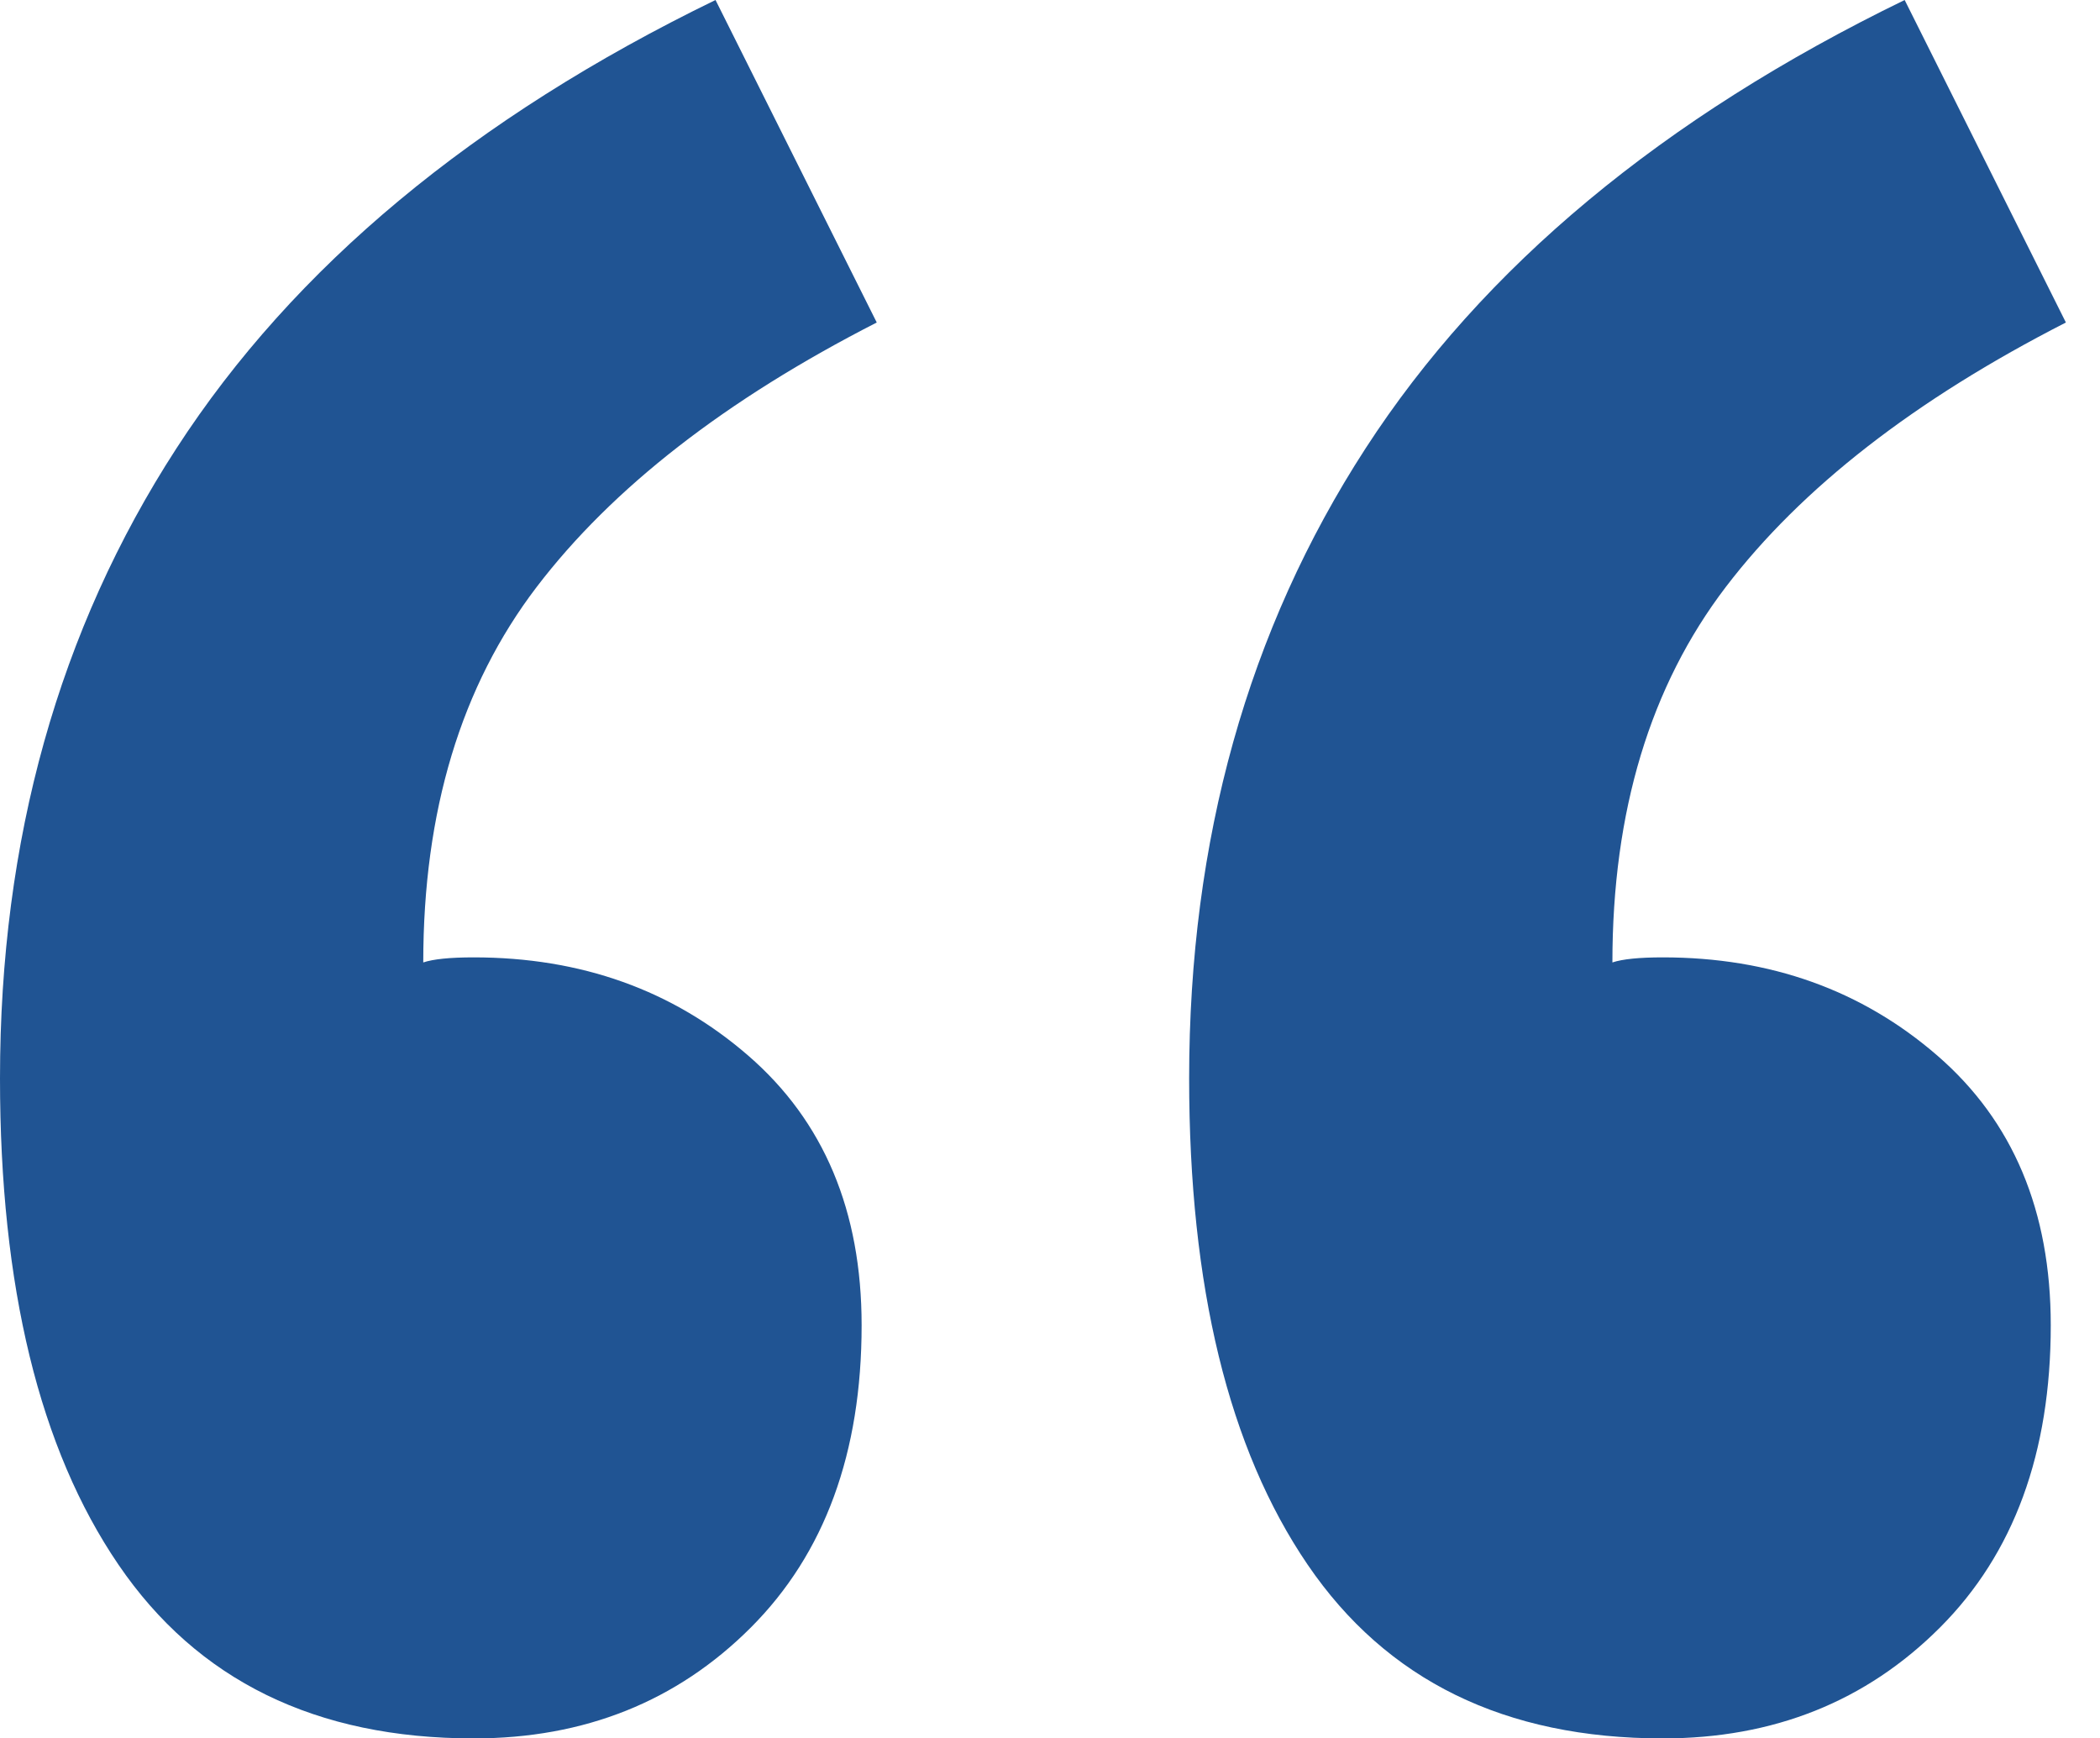
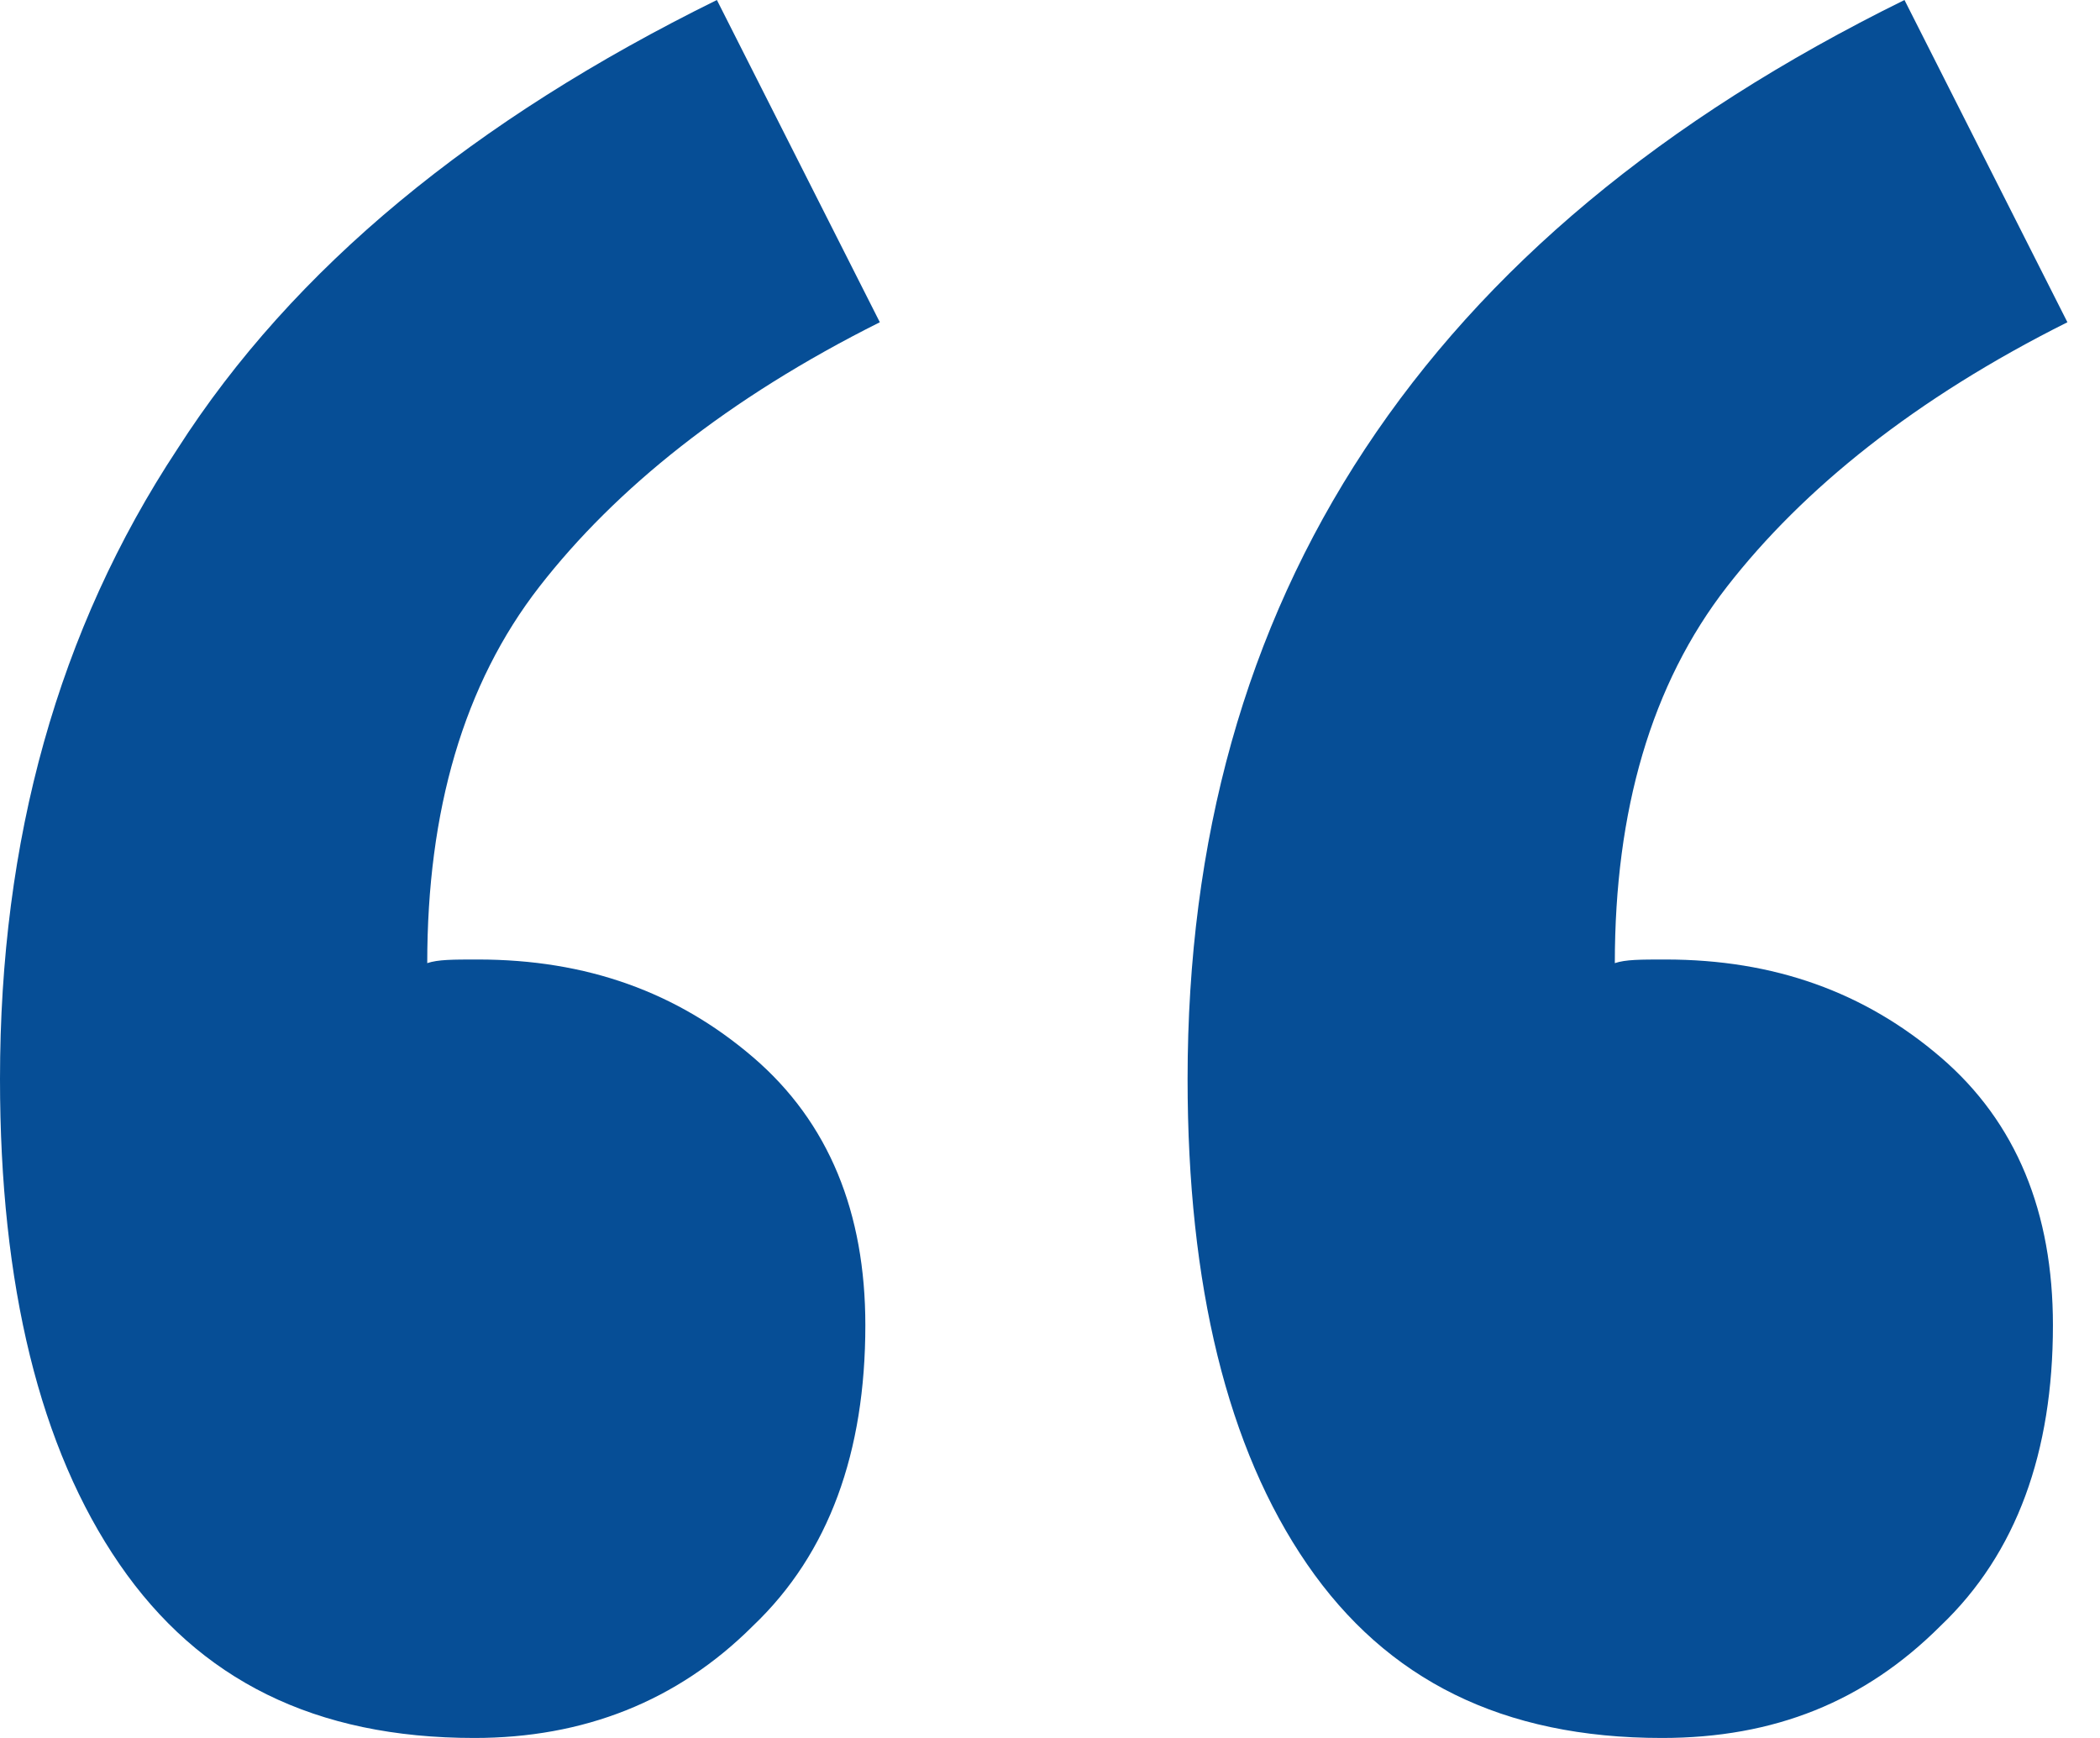
- <svg xmlns="http://www.w3.org/2000/svg" width="58px" height="48px" viewBox="0 0 58 48" version="1.1">
-   <g id="PROJECT-DETAIL-PAGE" stroke="none" stroke-width="1" fill="none" fill-rule="evenodd">
-     <g id="Desktop-HD-PROJECT-DETAIL" transform="translate(-542, -1591)" fill="#205493">
+ <svg xmlns="http://www.w3.org/2000/svg" version="1.1" id="Layer_1" x="0px" y="0px" viewBox="0 0 58 48" style="enable-background:new 0 0 58 48;" xml:space="preserve">
+   <style type="text/css">
+ 	.st0{fill-rule:evenodd;clip-rule:evenodd;fill:#064E96;}
+ </style>
+   <g id="PROJECT-DETAIL-PAGE">
+     <g id="Desktop-HD-PROJECT-DETAIL" transform="translate(-542, -1591)">
      <g id="Group-6" transform="translate(239, 1591)">
        <g id="Group-4">
-           <path d="M316.082,48.012 C311.721,48.012 308.451,46.412 306.27,43.211 C304.09,40.01 303,35.534 303,29.781 C303,23.194 304.624,17.396 307.871,12.386 C311.118,7.376 316.082,3.247 322.762,0 L327.215,8.907 C323.04,11.04 319.909,13.476 317.821,16.213 C315.734,18.95 314.69,22.406 314.69,26.581 C314.968,26.488 315.432,26.441 316.082,26.441 C319.05,26.441 321.579,27.346 323.666,29.155 C325.754,30.964 326.797,33.446 326.797,36.601 C326.797,40.126 325.777,42.909 323.736,44.951 C321.695,46.992 319.143,48.012 316.082,48.012 Z M348.925,48.012 C344.564,48.012 341.294,46.412 339.114,43.211 C336.933,40.01 335.843,35.534 335.843,29.781 C335.843,23.194 337.467,17.396 340.714,12.386 C343.961,7.376 348.925,3.247 355.605,0 L360.058,8.907 C355.883,11.04 352.752,13.476 350.664,16.213 C348.577,18.95 347.533,22.406 347.533,26.581 C347.811,26.488 348.275,26.441 348.925,26.441 C351.894,26.441 354.422,27.346 356.509,29.155 C358.597,30.964 359.64,33.446 359.64,36.601 C359.64,40.126 358.62,42.909 356.579,44.951 C354.538,46.992 351.986,48.012 348.925,48.012 Z" id="“" />
+           <path id="_x201C_" class="st0" d="M316.1,48c-4.4,0-7.6-1.6-9.8-4.8c-2.2-3.2-3.3-7.7-3.3-13.4c0-6.6,1.6-12.4,4.9-17.4      c3.2-5,8.2-9.1,14.9-12.4l4.5,8.9c-4.2,2.1-7.3,4.6-9.4,7.3s-3.1,6.2-3.1,10.4c0.3-0.1,0.7-0.1,1.4-0.1c3,0,5.5,0.9,7.6,2.7      s3.1,4.3,3.1,7.4c0,3.5-1,6.3-3.1,8.3C321.7,47,319.1,48,316.1,48z M348.9,48c-4.4,0-7.6-1.6-9.8-4.8s-3.3-7.7-3.3-13.4      c0-6.6,1.6-12.4,4.9-17.4s8.2-9.1,14.9-12.4l4.5,8.9c-4.2,2.1-7.3,4.6-9.4,7.3s-3.1,6.2-3.1,10.4c0.3-0.1,0.7-0.1,1.4-0.1      c3,0,5.5,0.9,7.6,2.7s3.1,4.3,3.1,7.4c0,3.5-1,6.3-3.1,8.3C354.5,47,352,48,348.9,48z" />
        </g>
      </g>
    </g>
  </g>
</svg>
